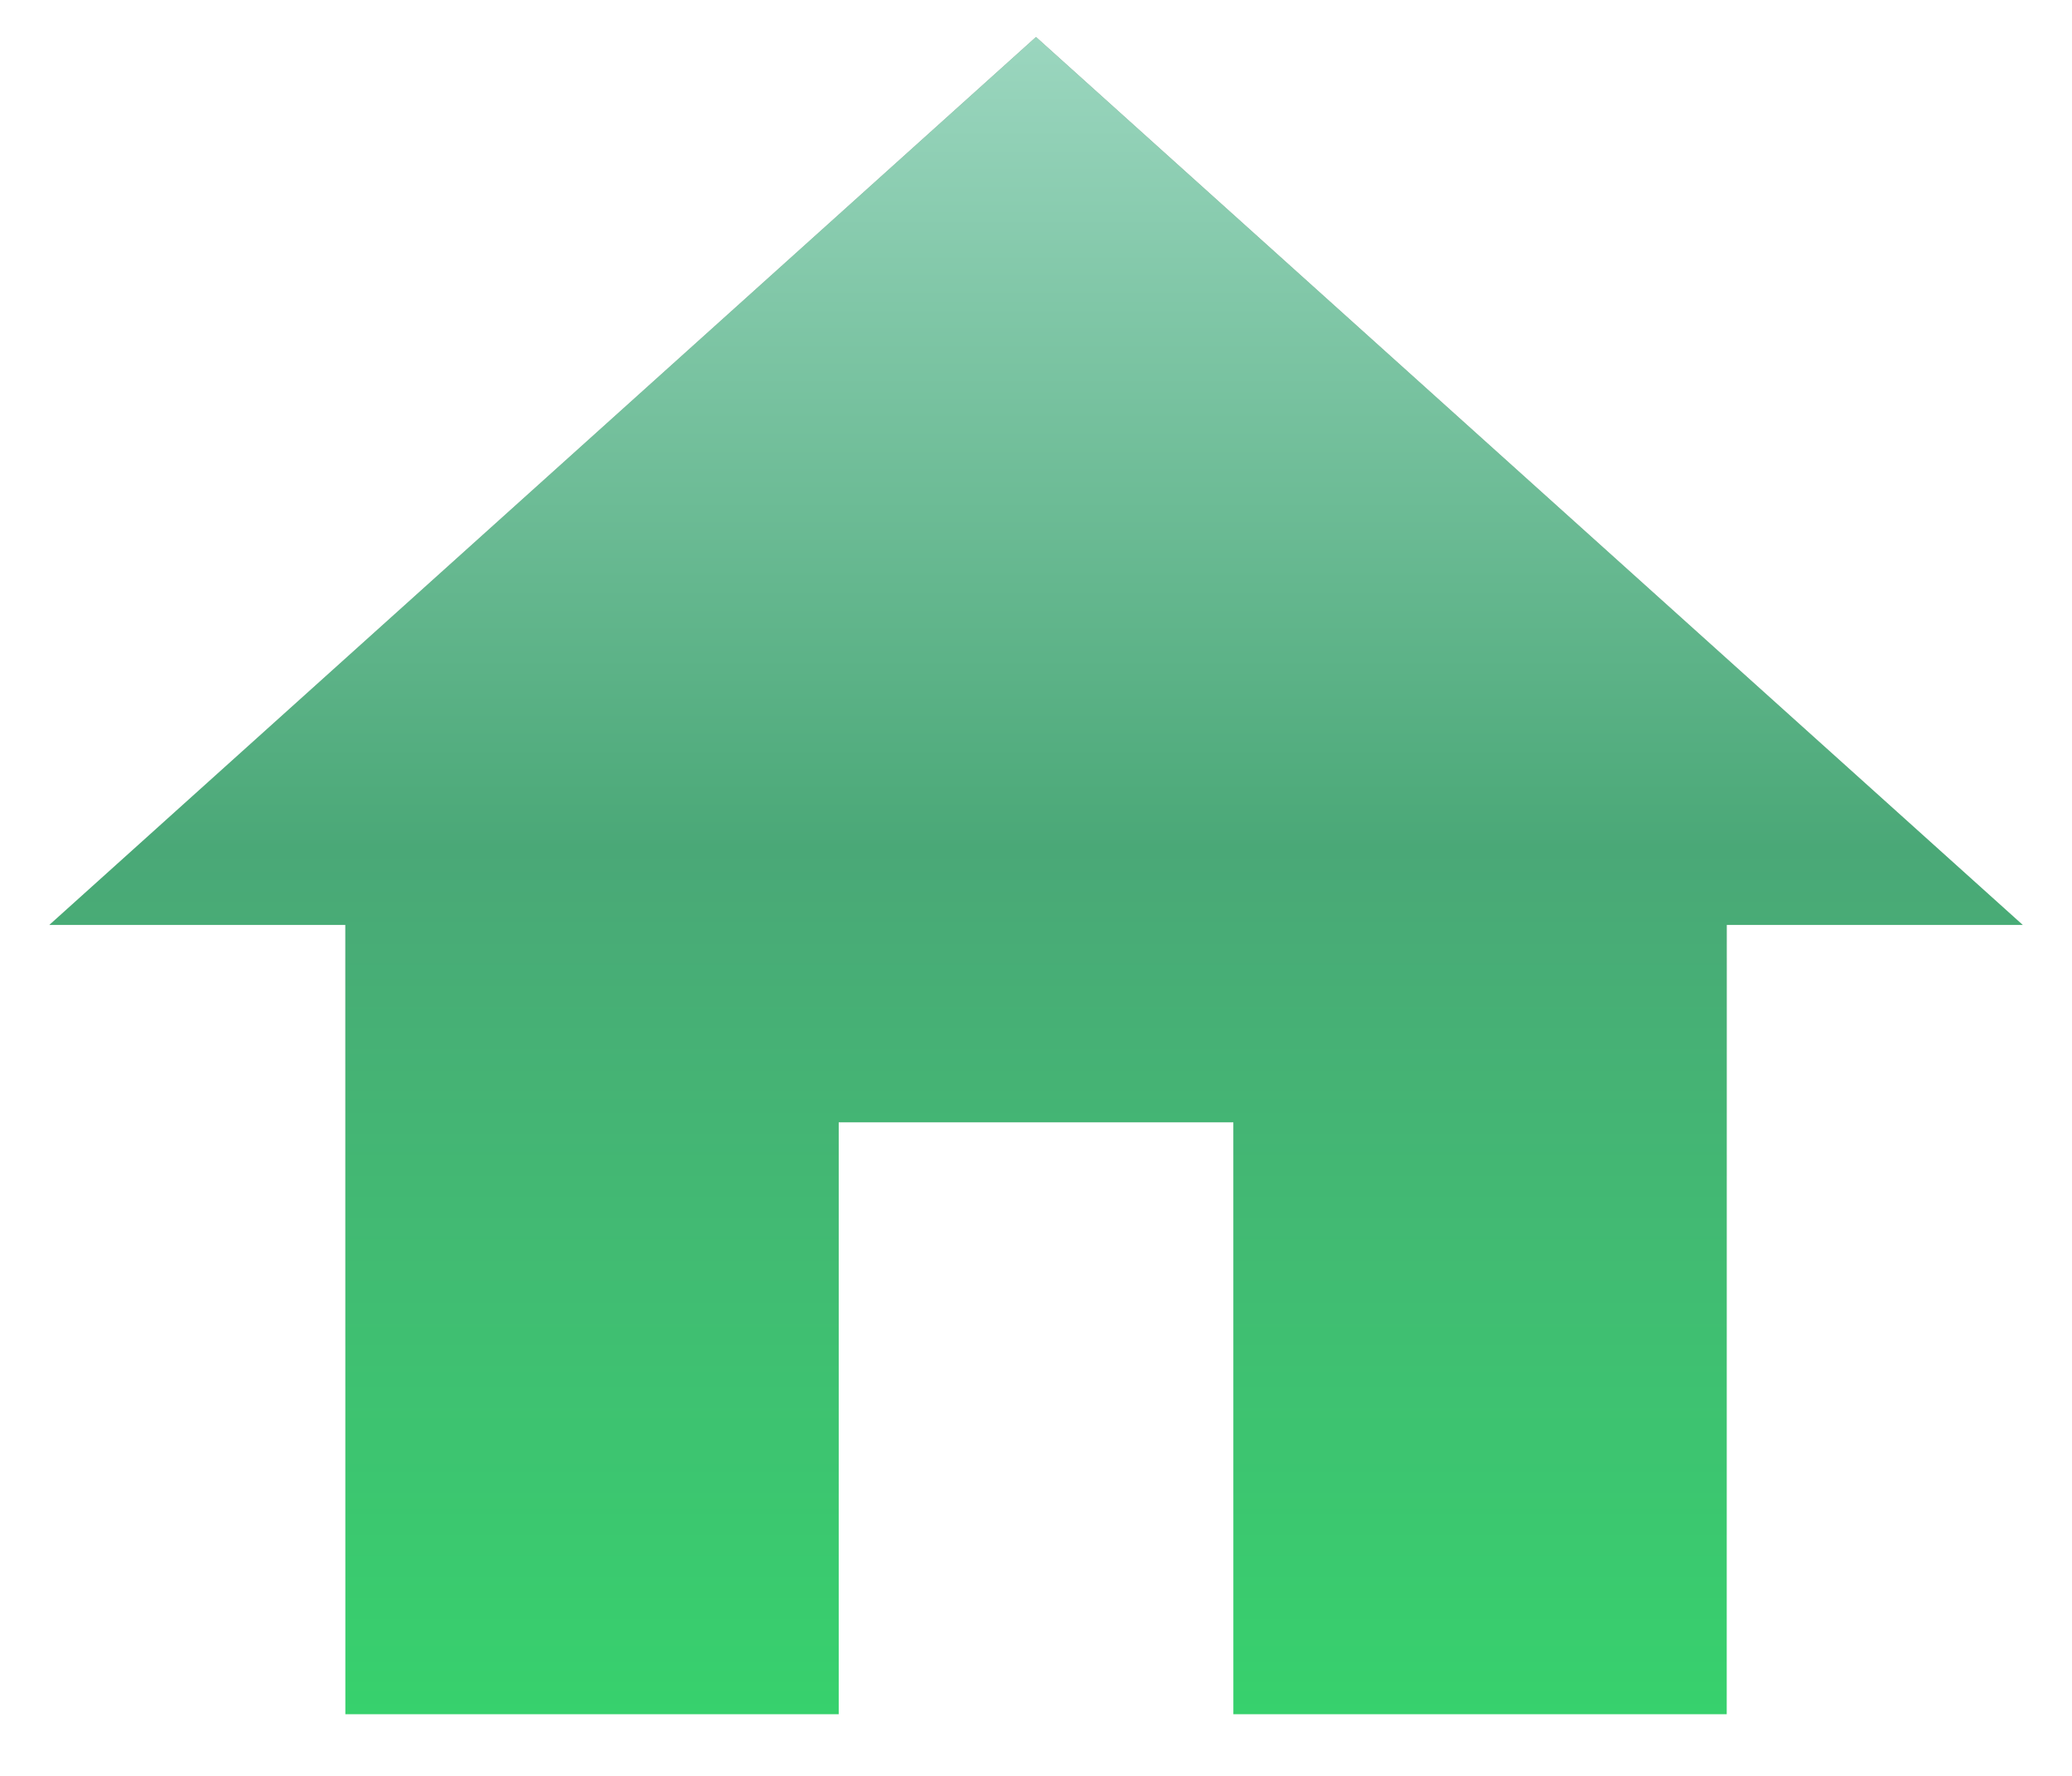
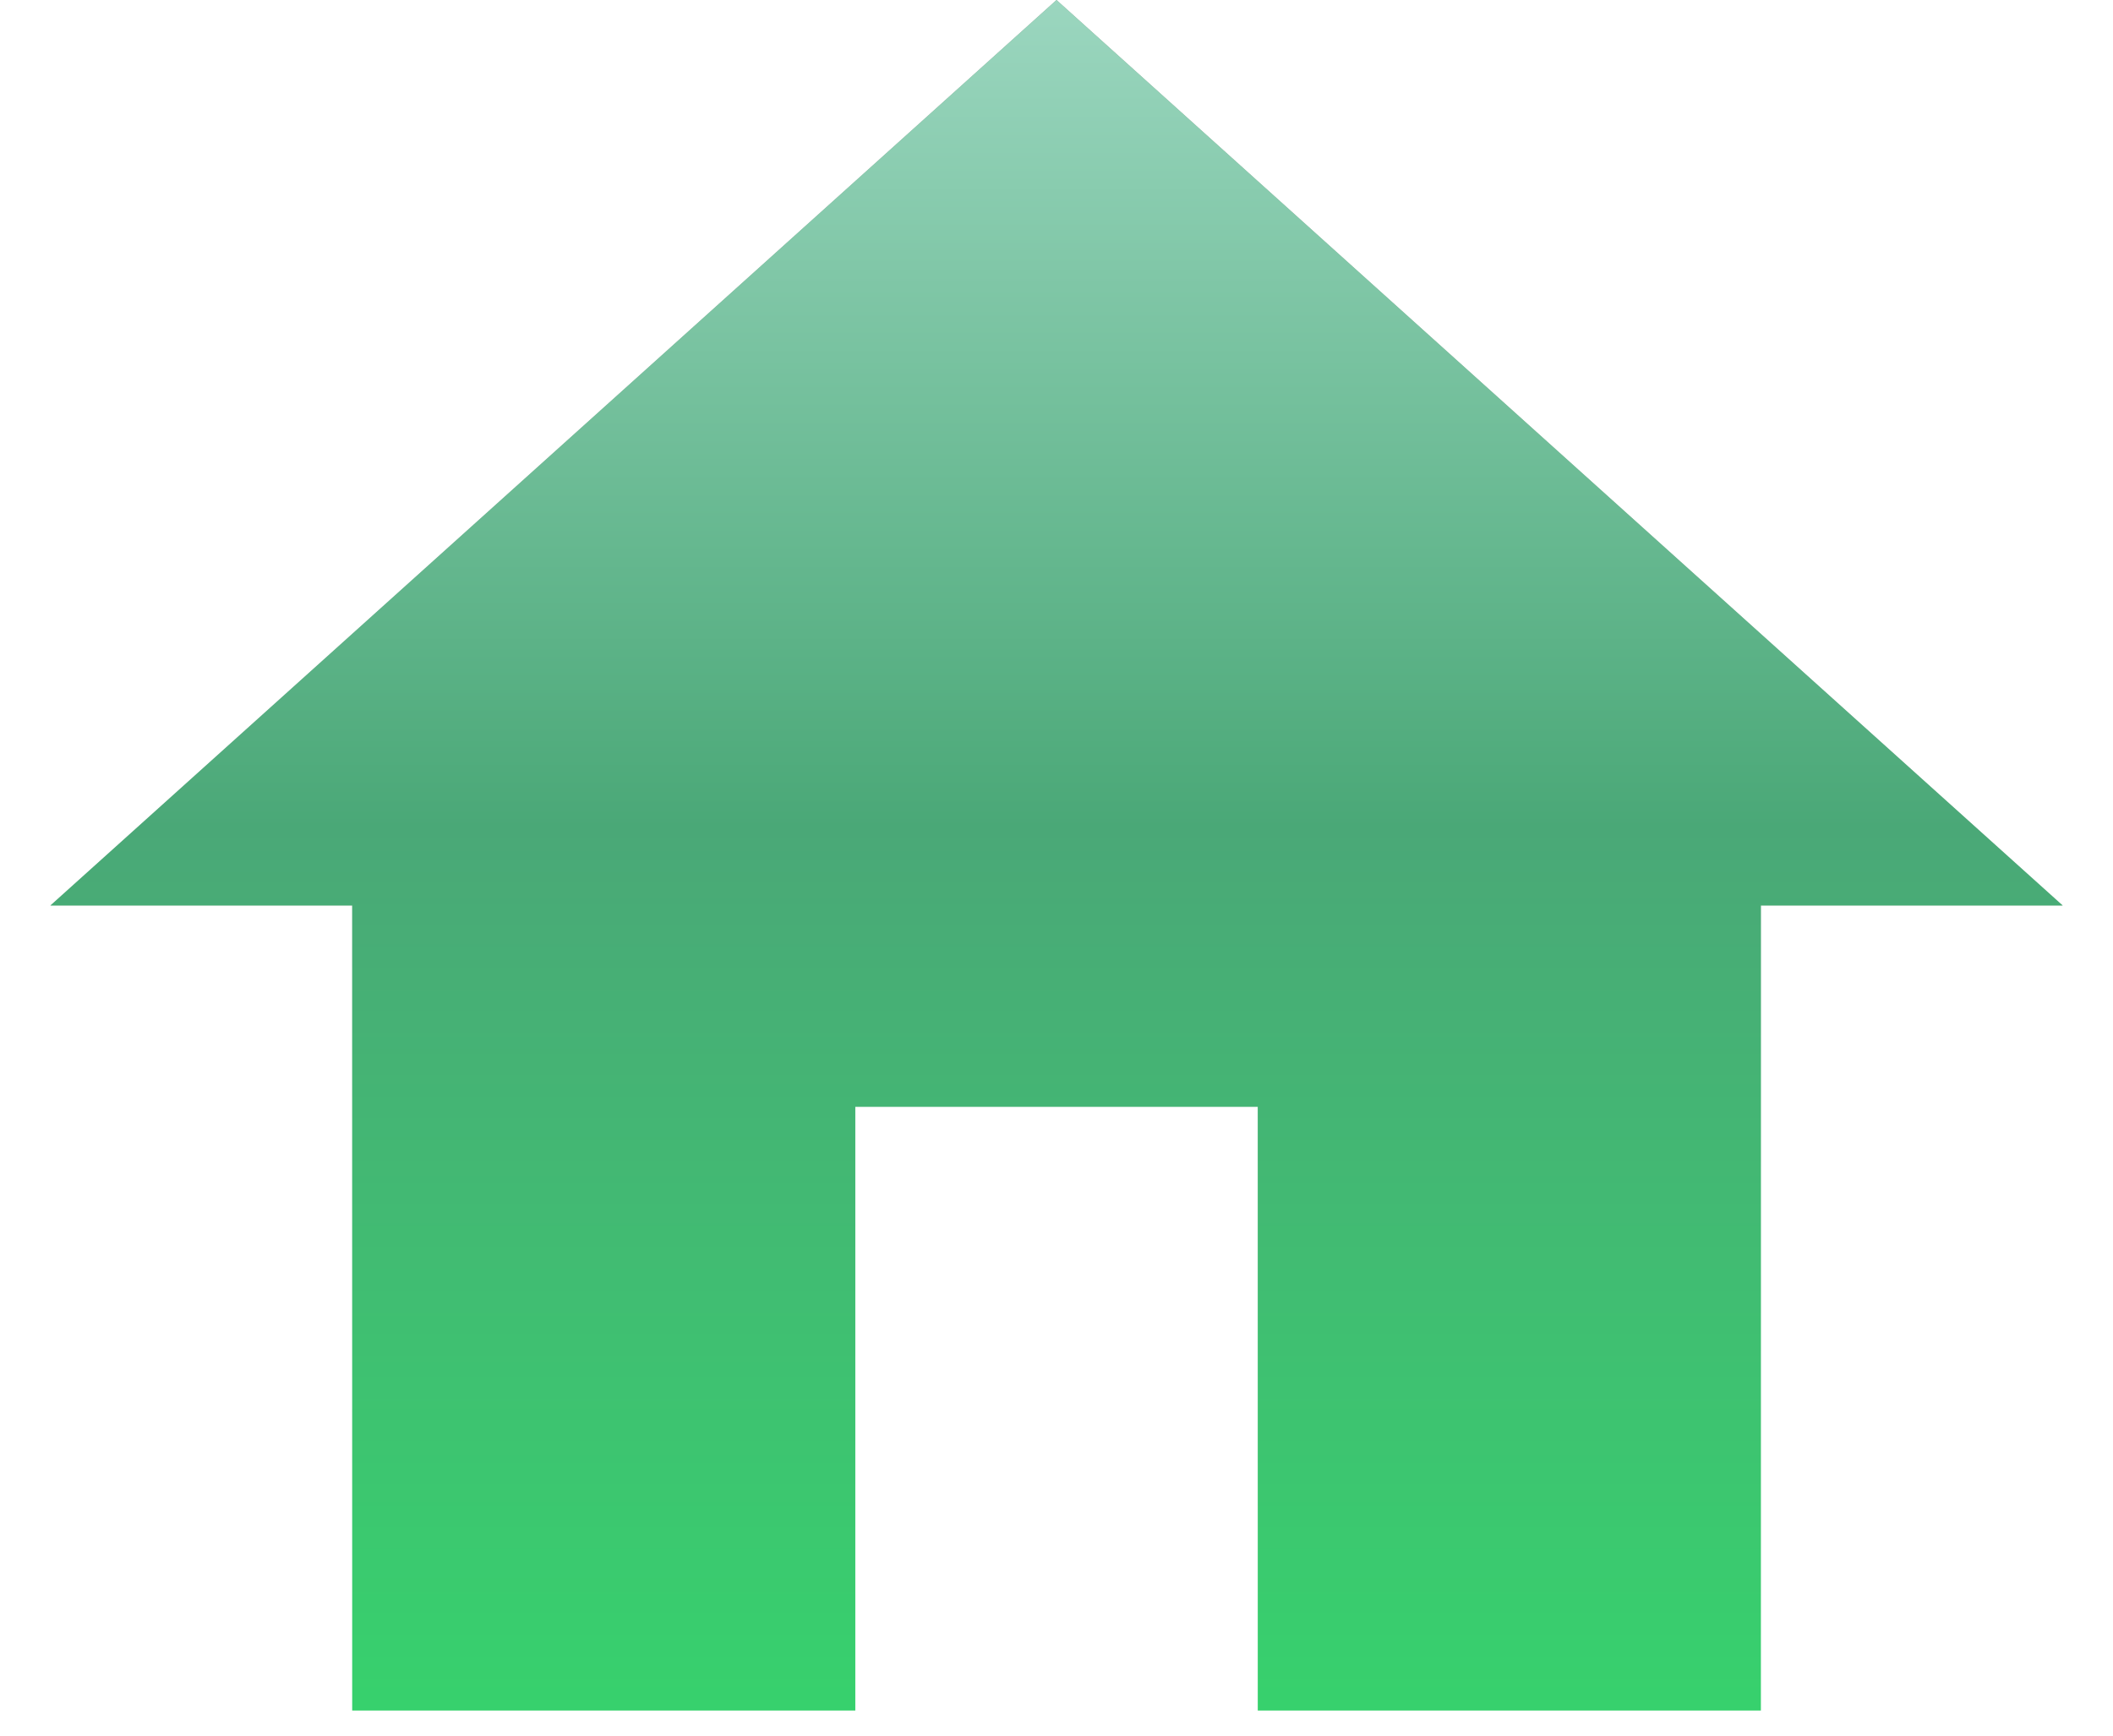
- <svg xmlns="http://www.w3.org/2000/svg" width="28" height="24" viewBox="0 0 28 24" fill="none">
-   <path d="M11.334 23.167V15.167H16.667V23.167H23.334V12.5H27.334L14 0.5L0.667 12.5H4.667V23.167H11.334Z" fill="url(#paint0_linear_166_347)" />
-   <path d="M11.334 23.167V15.167H16.667V23.167H23.334V12.5H27.334L14 0.5L0.667 12.5H4.667V23.167H11.334Z" fill="url(#paint1_linear_166_347)" />
+ <svg xmlns="http://www.w3.org/2000/svg" width="28" height="23" viewBox="0 0 28 23" fill="none">
+   <path d="M11.334 22.667V14.667H16.667V22.667H23.334V12H27.334L14 0L0.667 12H4.667V22.667H11.334Z" fill="url(#paint0_linear_207_178)" />
+   <path d="M11.334 22.667V14.667H16.667V22.667H23.334V12H27.334L14 0L0.667 12H4.667V22.667H11.334Z" fill="url(#paint1_linear_207_178)" />
  <defs>
-     <linearGradient id="paint0_linear_166_347" x1="14" y1="0.5" x2="14" y2="23.167" gradientUnits="userSpaceOnUse">
+     <linearGradient id="paint0_linear_207_178" x1="14" y1="0" x2="14" y2="22.667" gradientUnits="userSpaceOnUse">
      <stop stop-color="#8A998A" stop-opacity="0.9" />
      <stop offset="1" stop-color="white" />
    </linearGradient>
-     <linearGradient id="paint1_linear_166_347" x1="14" y1="0.5" x2="14" y2="23.167" gradientUnits="userSpaceOnUse">
+     <linearGradient id="paint1_linear_207_178" x1="14" y1="0" x2="14" y2="22.667" gradientUnits="userSpaceOnUse">
      <stop stop-color="#9BD6BF" />
      <stop offset="0.484" stop-color="#4AA877" />
      <stop offset="1" stop-color="#37D16D" />
    </linearGradient>
  </defs>
</svg>
